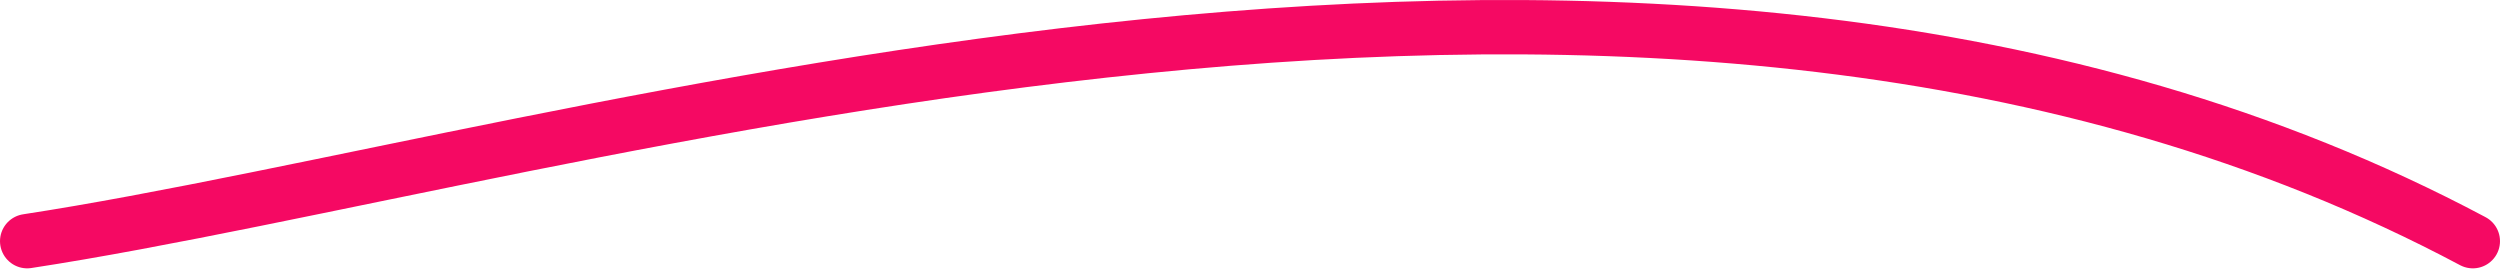
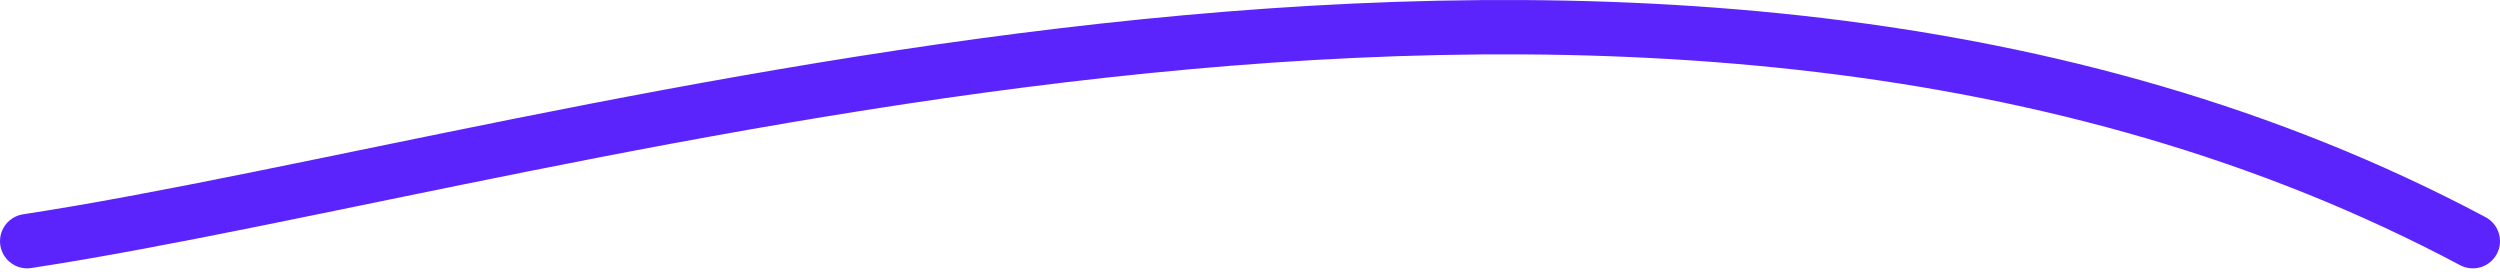
<svg xmlns="http://www.w3.org/2000/svg" width="276" height="30" viewBox="0 0 276 30" fill="none">
-   <path d="M3 26.625C62.906 17.475 182.297 -21.622 273 26.625" stroke="#F50963" stroke-width="6" stroke-linecap="round" />
+   <path d="M3 26.625C62.906 17.475 182.297 -21.622 273 26.625" stroke="#5C24FC" stroke-width="6" stroke-linecap="round" />
</svg>
